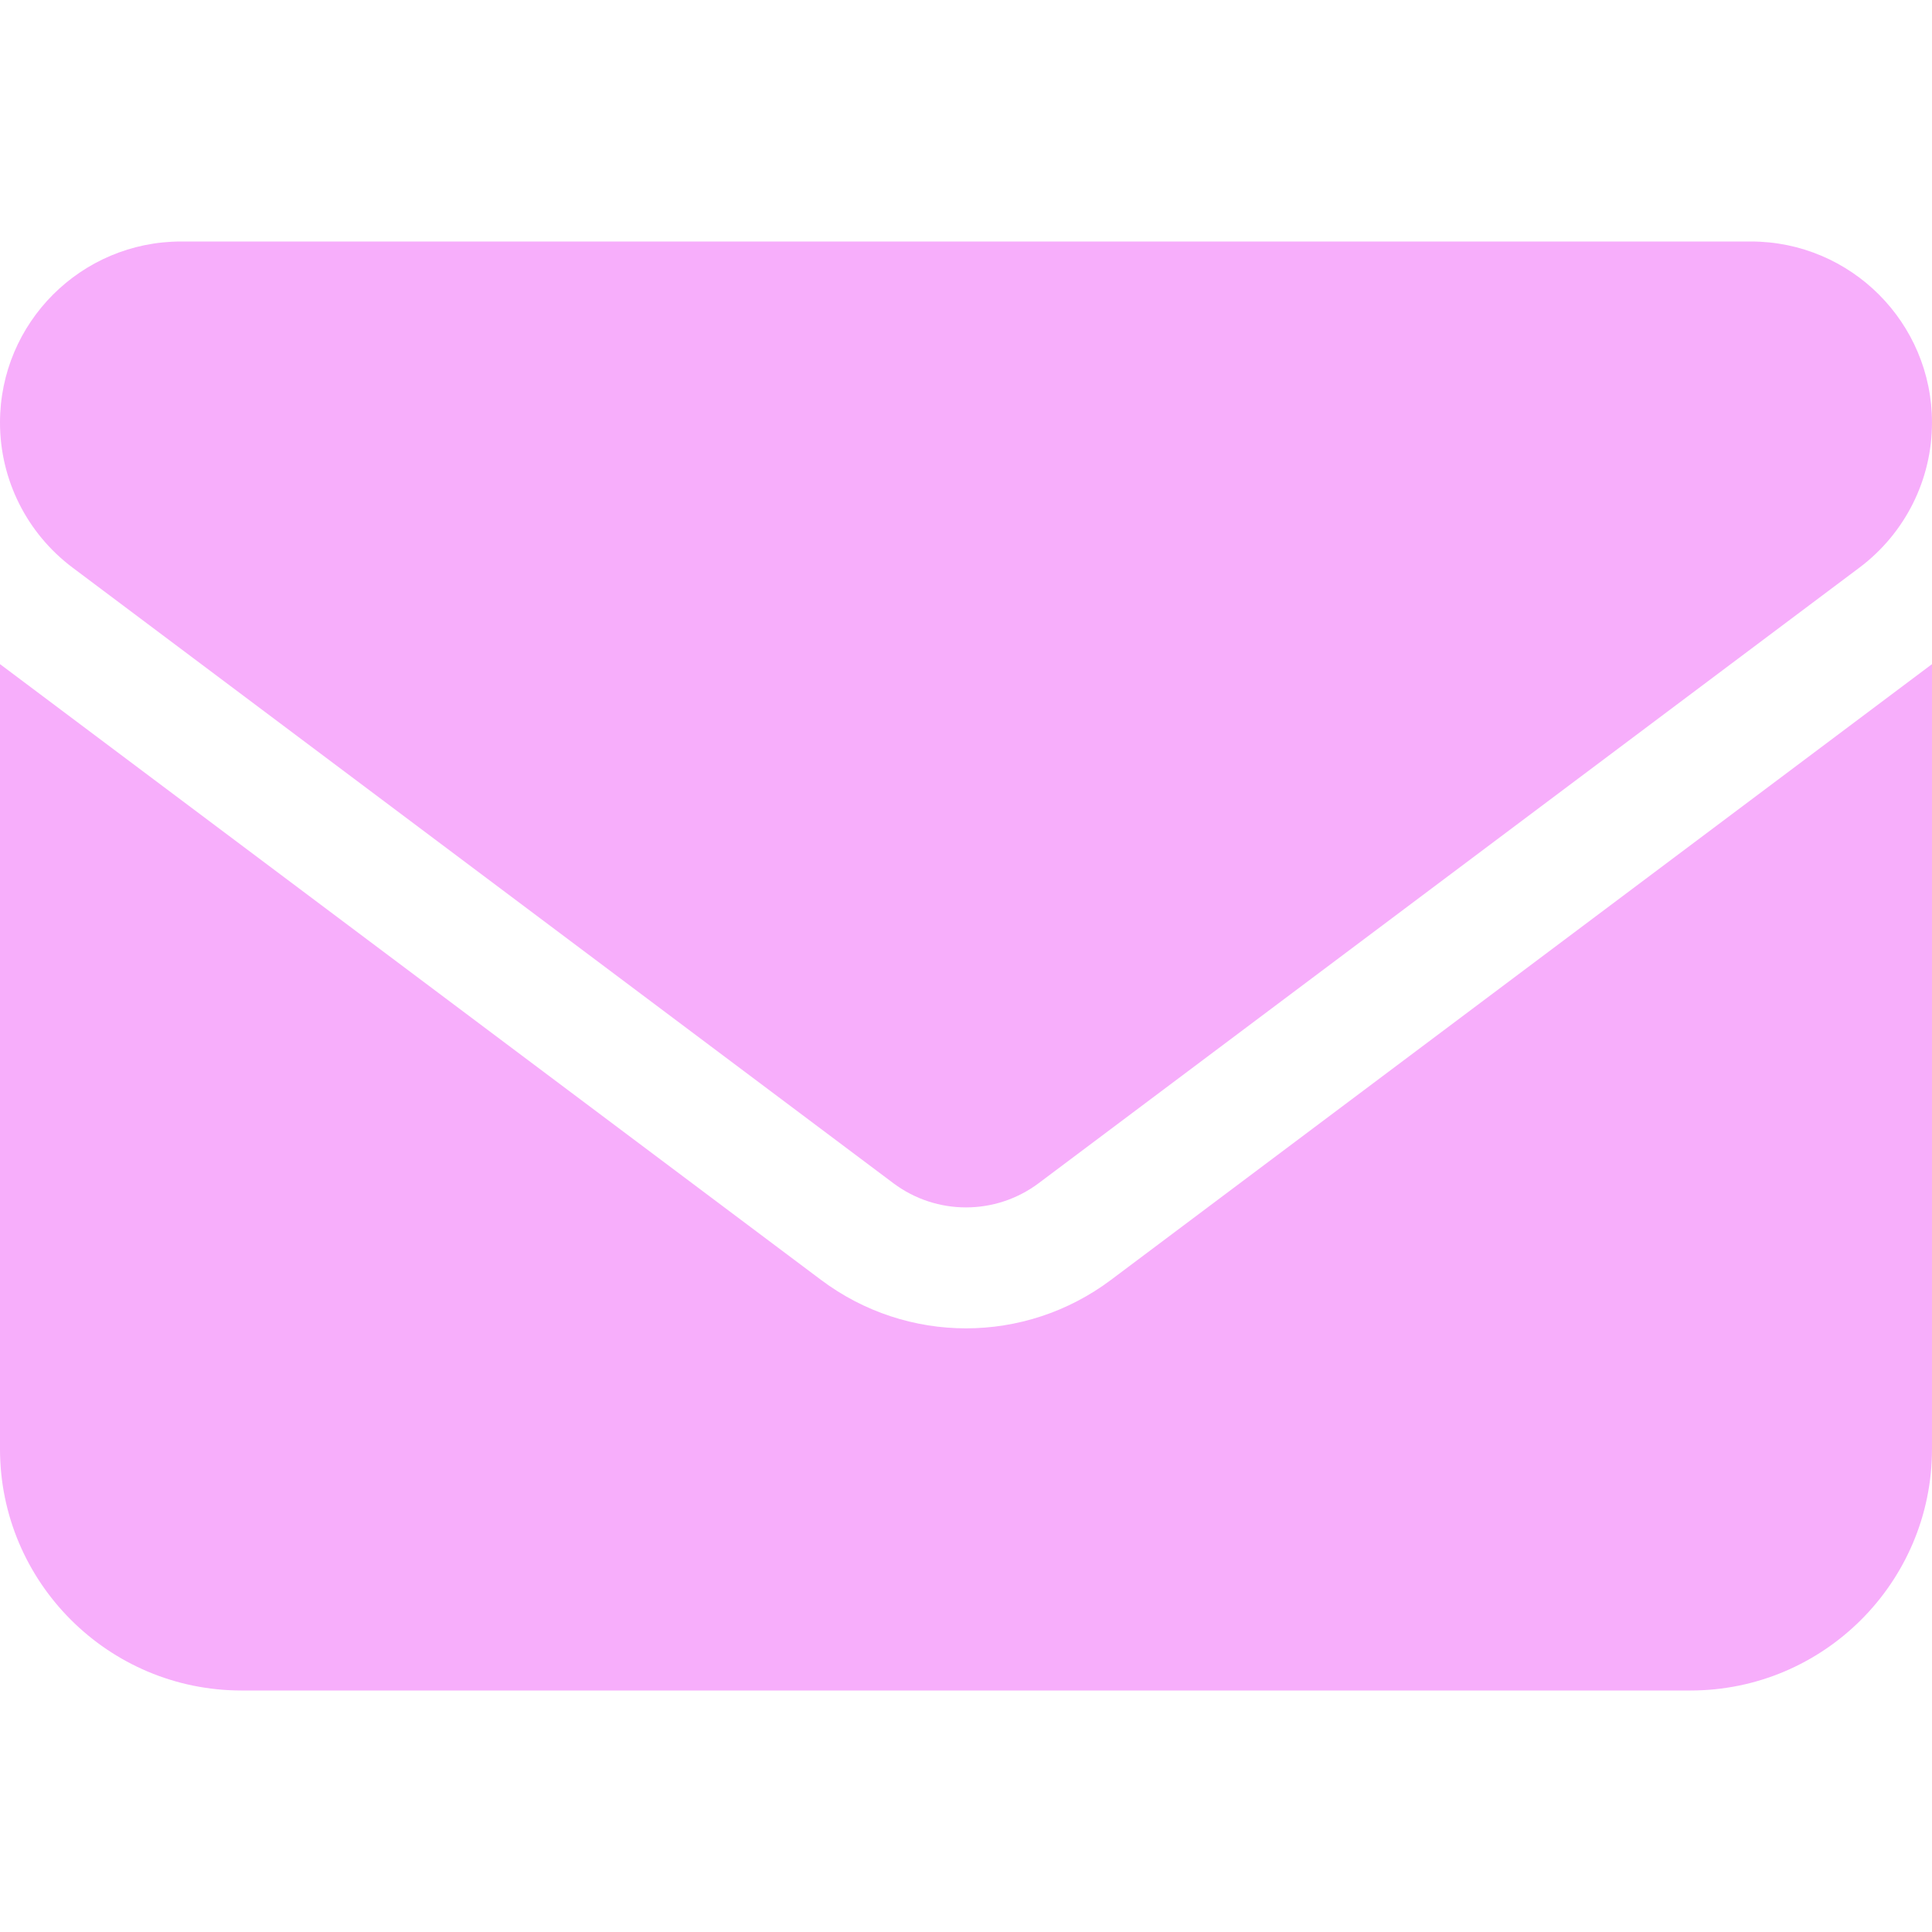
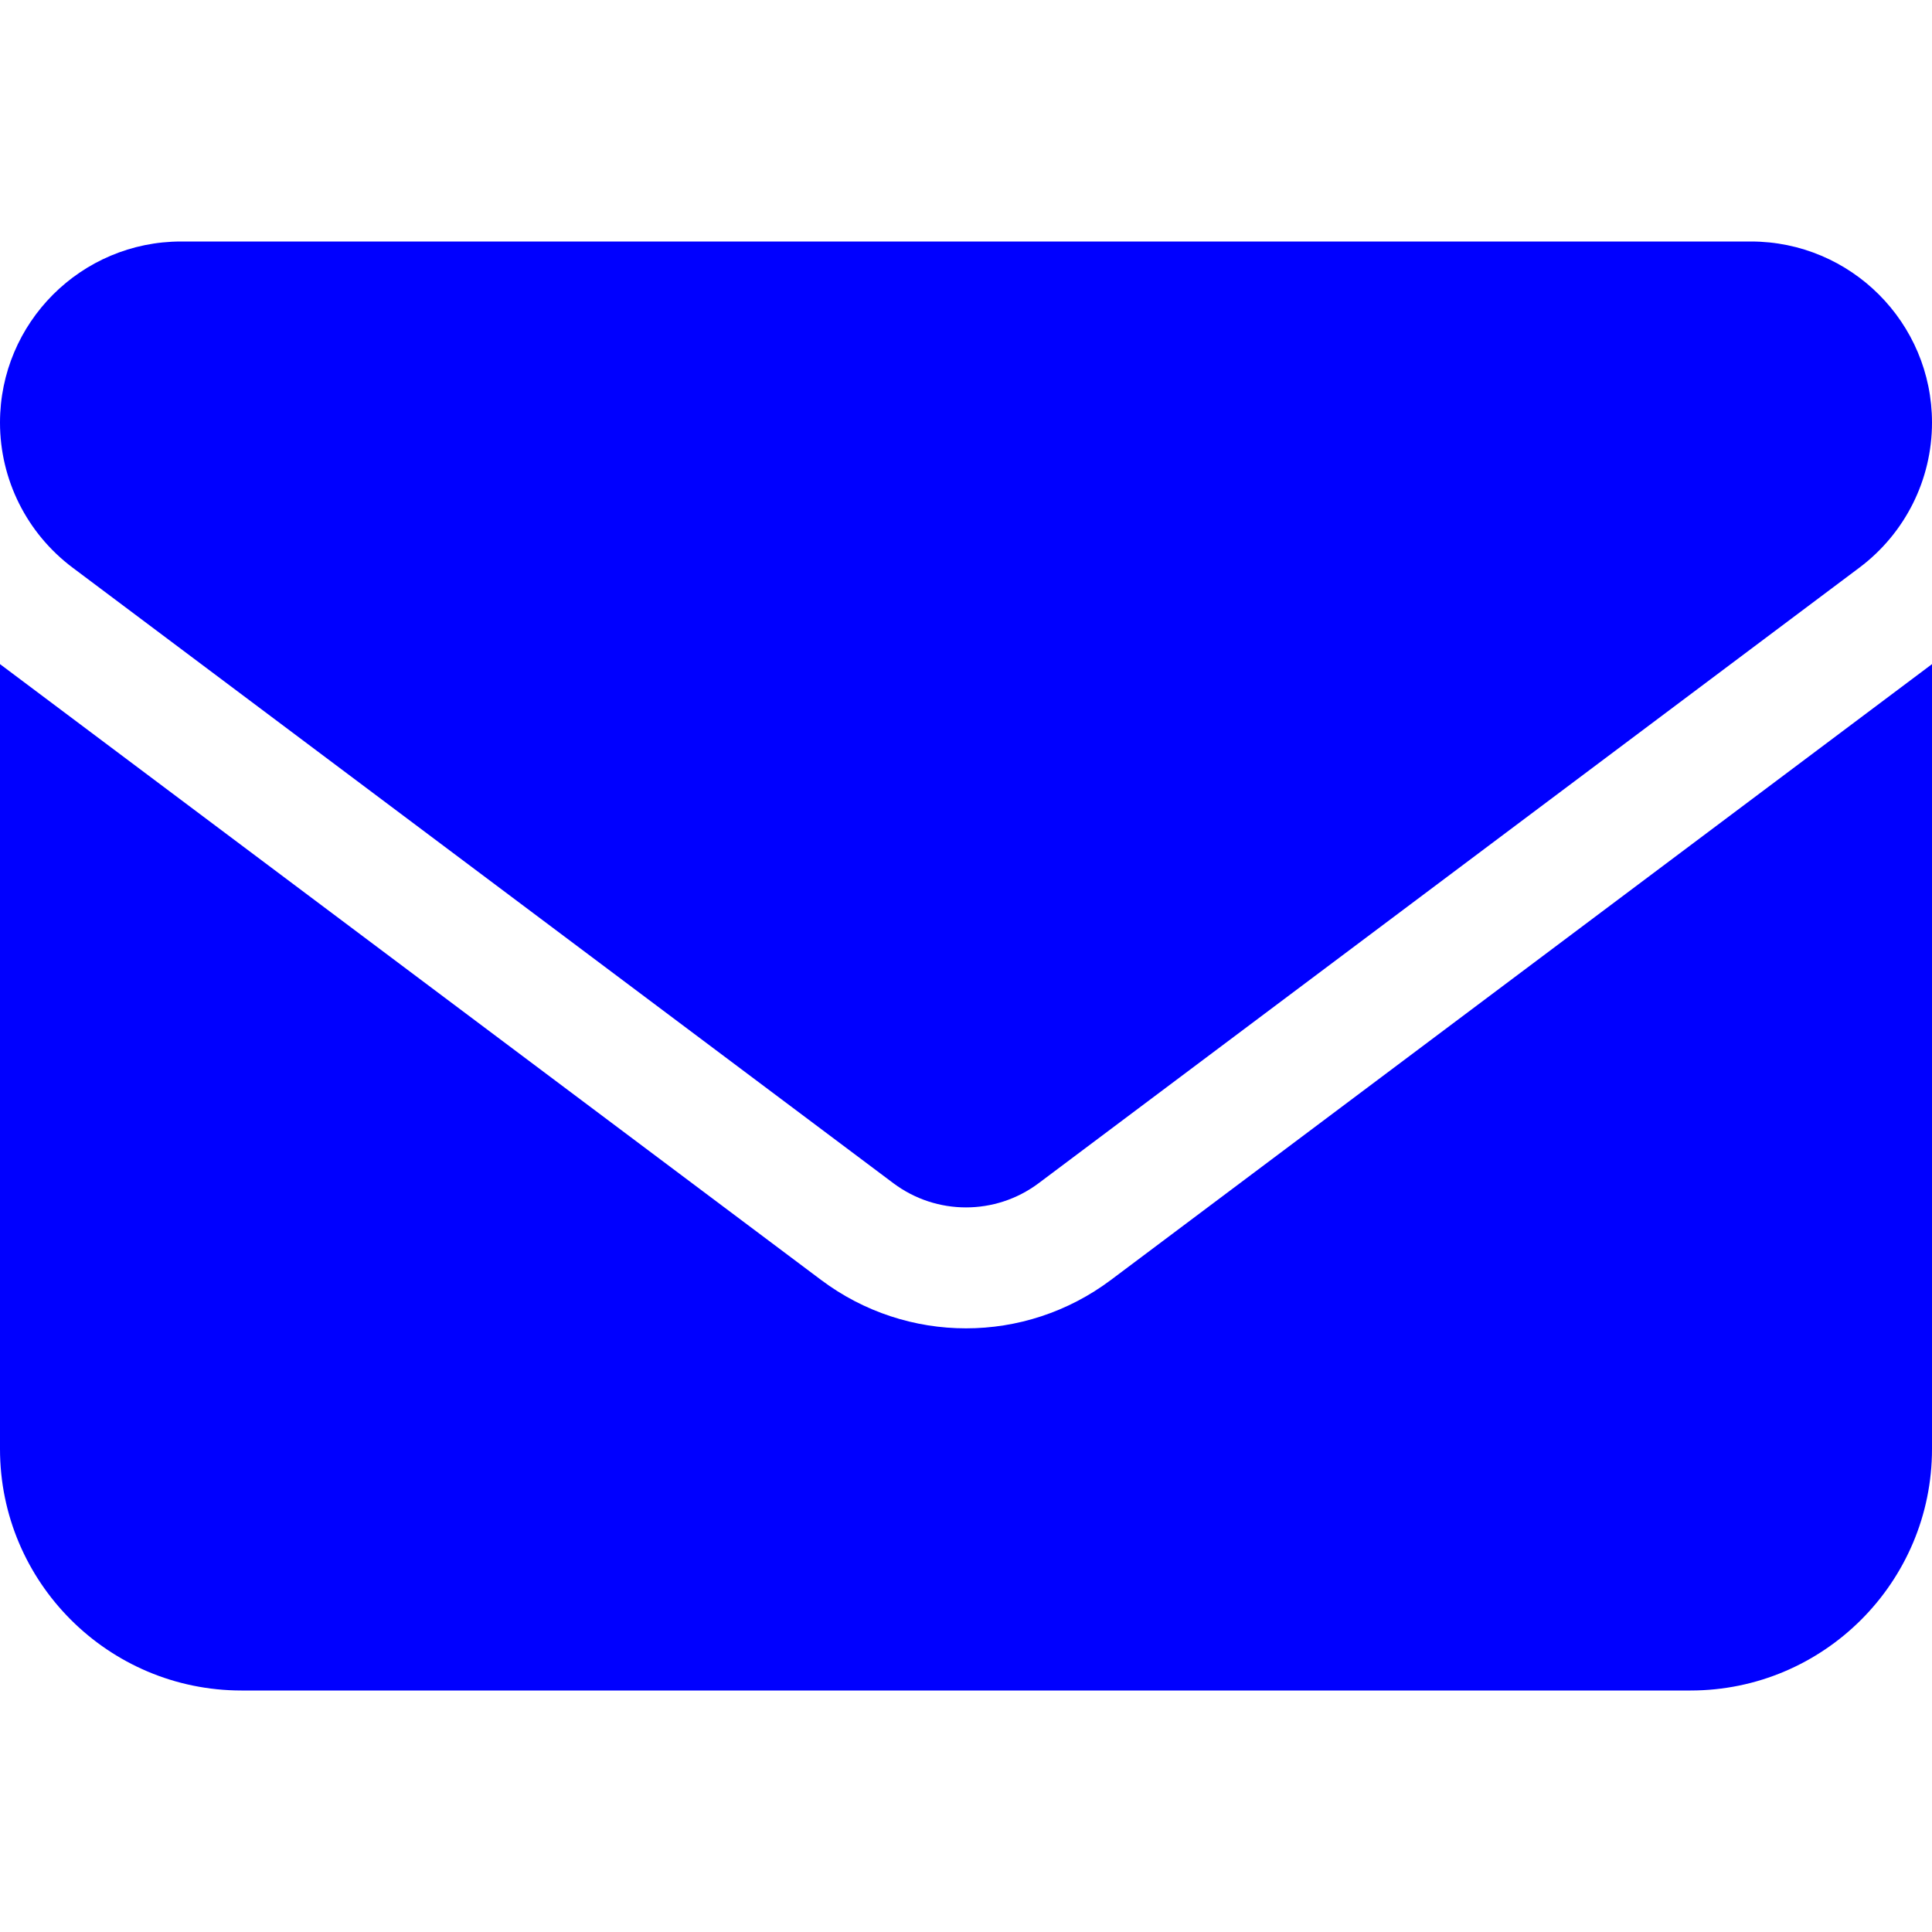
<svg xmlns="http://www.w3.org/2000/svg" viewBox="0 0 512 512">
-   <path fill="#f7aefb" d="M48 64C21.5 64 0 85.5 0 112c0 15.1 7.1 29.3 19.2 38.4L236.8 313.6c11.4 8.5 27 8.5 38.4 0L492.8 150.4c12.1-9.1 19.2-23.3 19.2-38.4c0-26.5-21.5-48-48-48H48zM0 176V384c0 35.3 28.7 64 64 64H448c35.3 0 64-28.7 64-64V176L294.4 339.2c-22.8 17.1-54 17.1-76.8 0L0 176z" />
+   <path fill="#0000FF" d="M48 64C21.5 64 0 85.5 0 112c0 15.1 7.1 29.3 19.2 38.4L236.8 313.6c11.4 8.5 27 8.5 38.4 0L492.8 150.4c12.1-9.1 19.2-23.3 19.2-38.4c0-26.5-21.5-48-48-48H48zM0 176V384c0 35.3 28.7 64 64 64H448c35.3 0 64-28.7 64-64V176L294.4 339.2c-22.8 17.1-54 17.1-76.8 0L0 176z" />
</svg>
